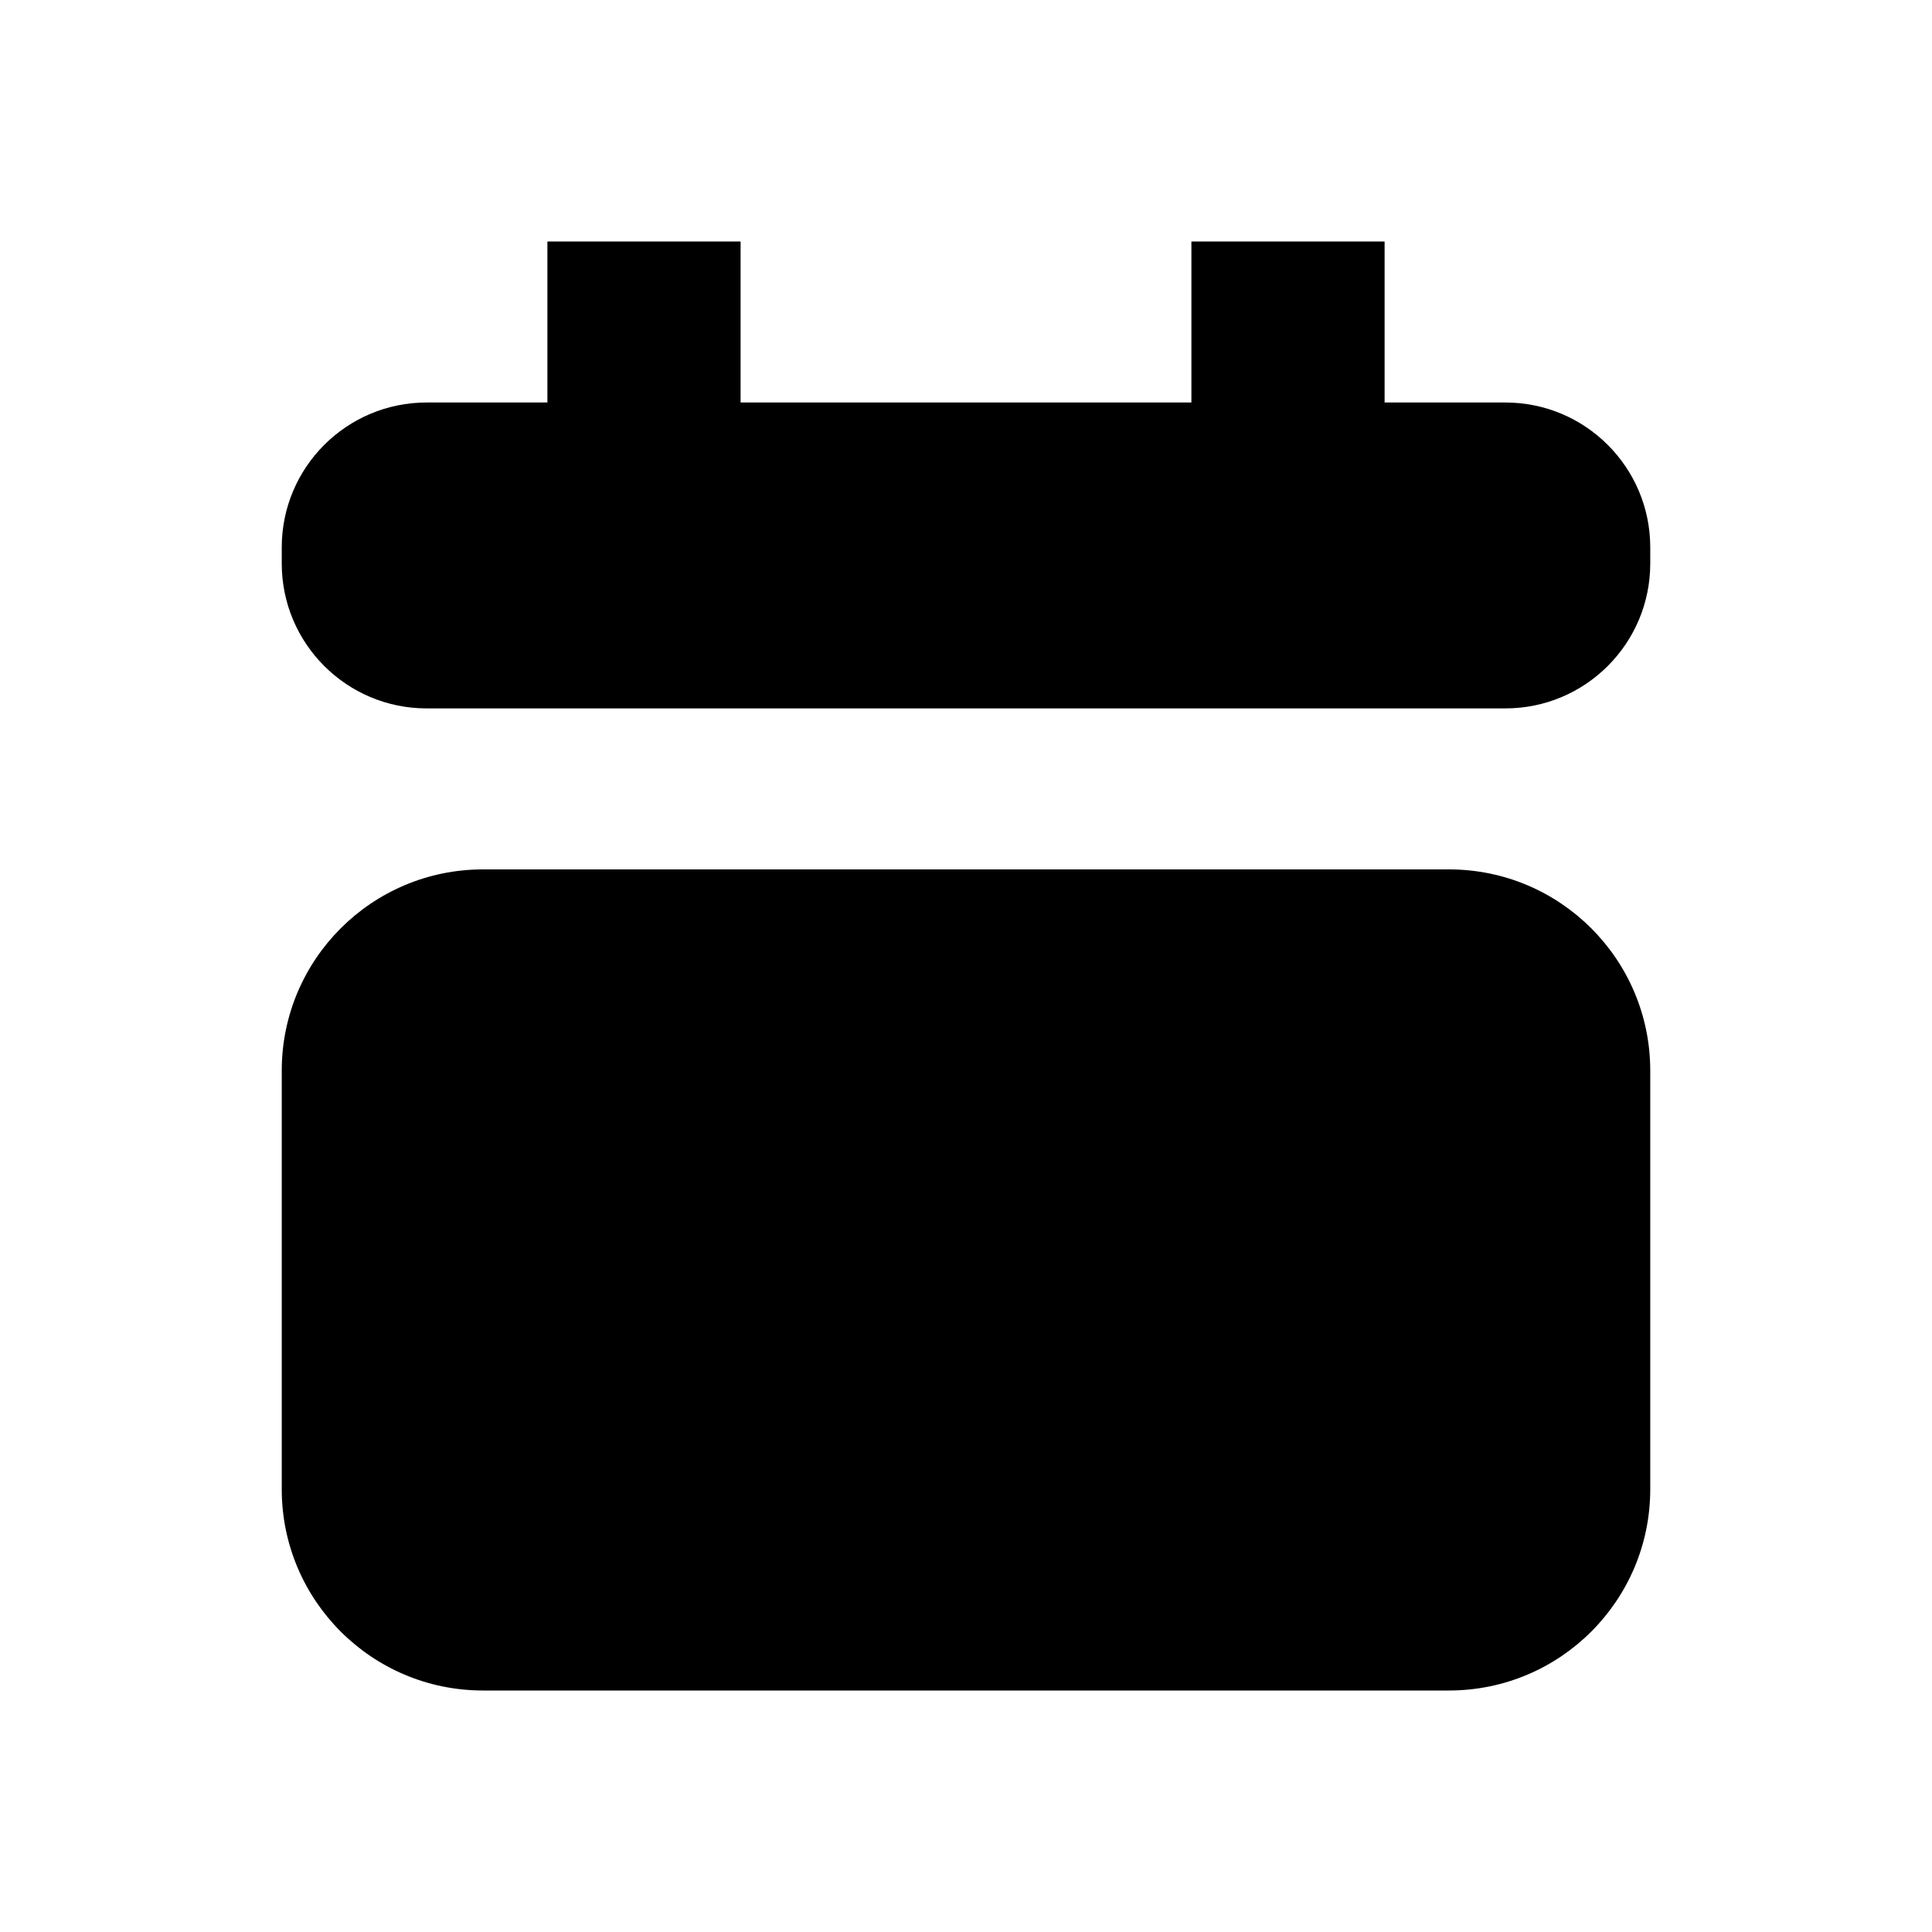
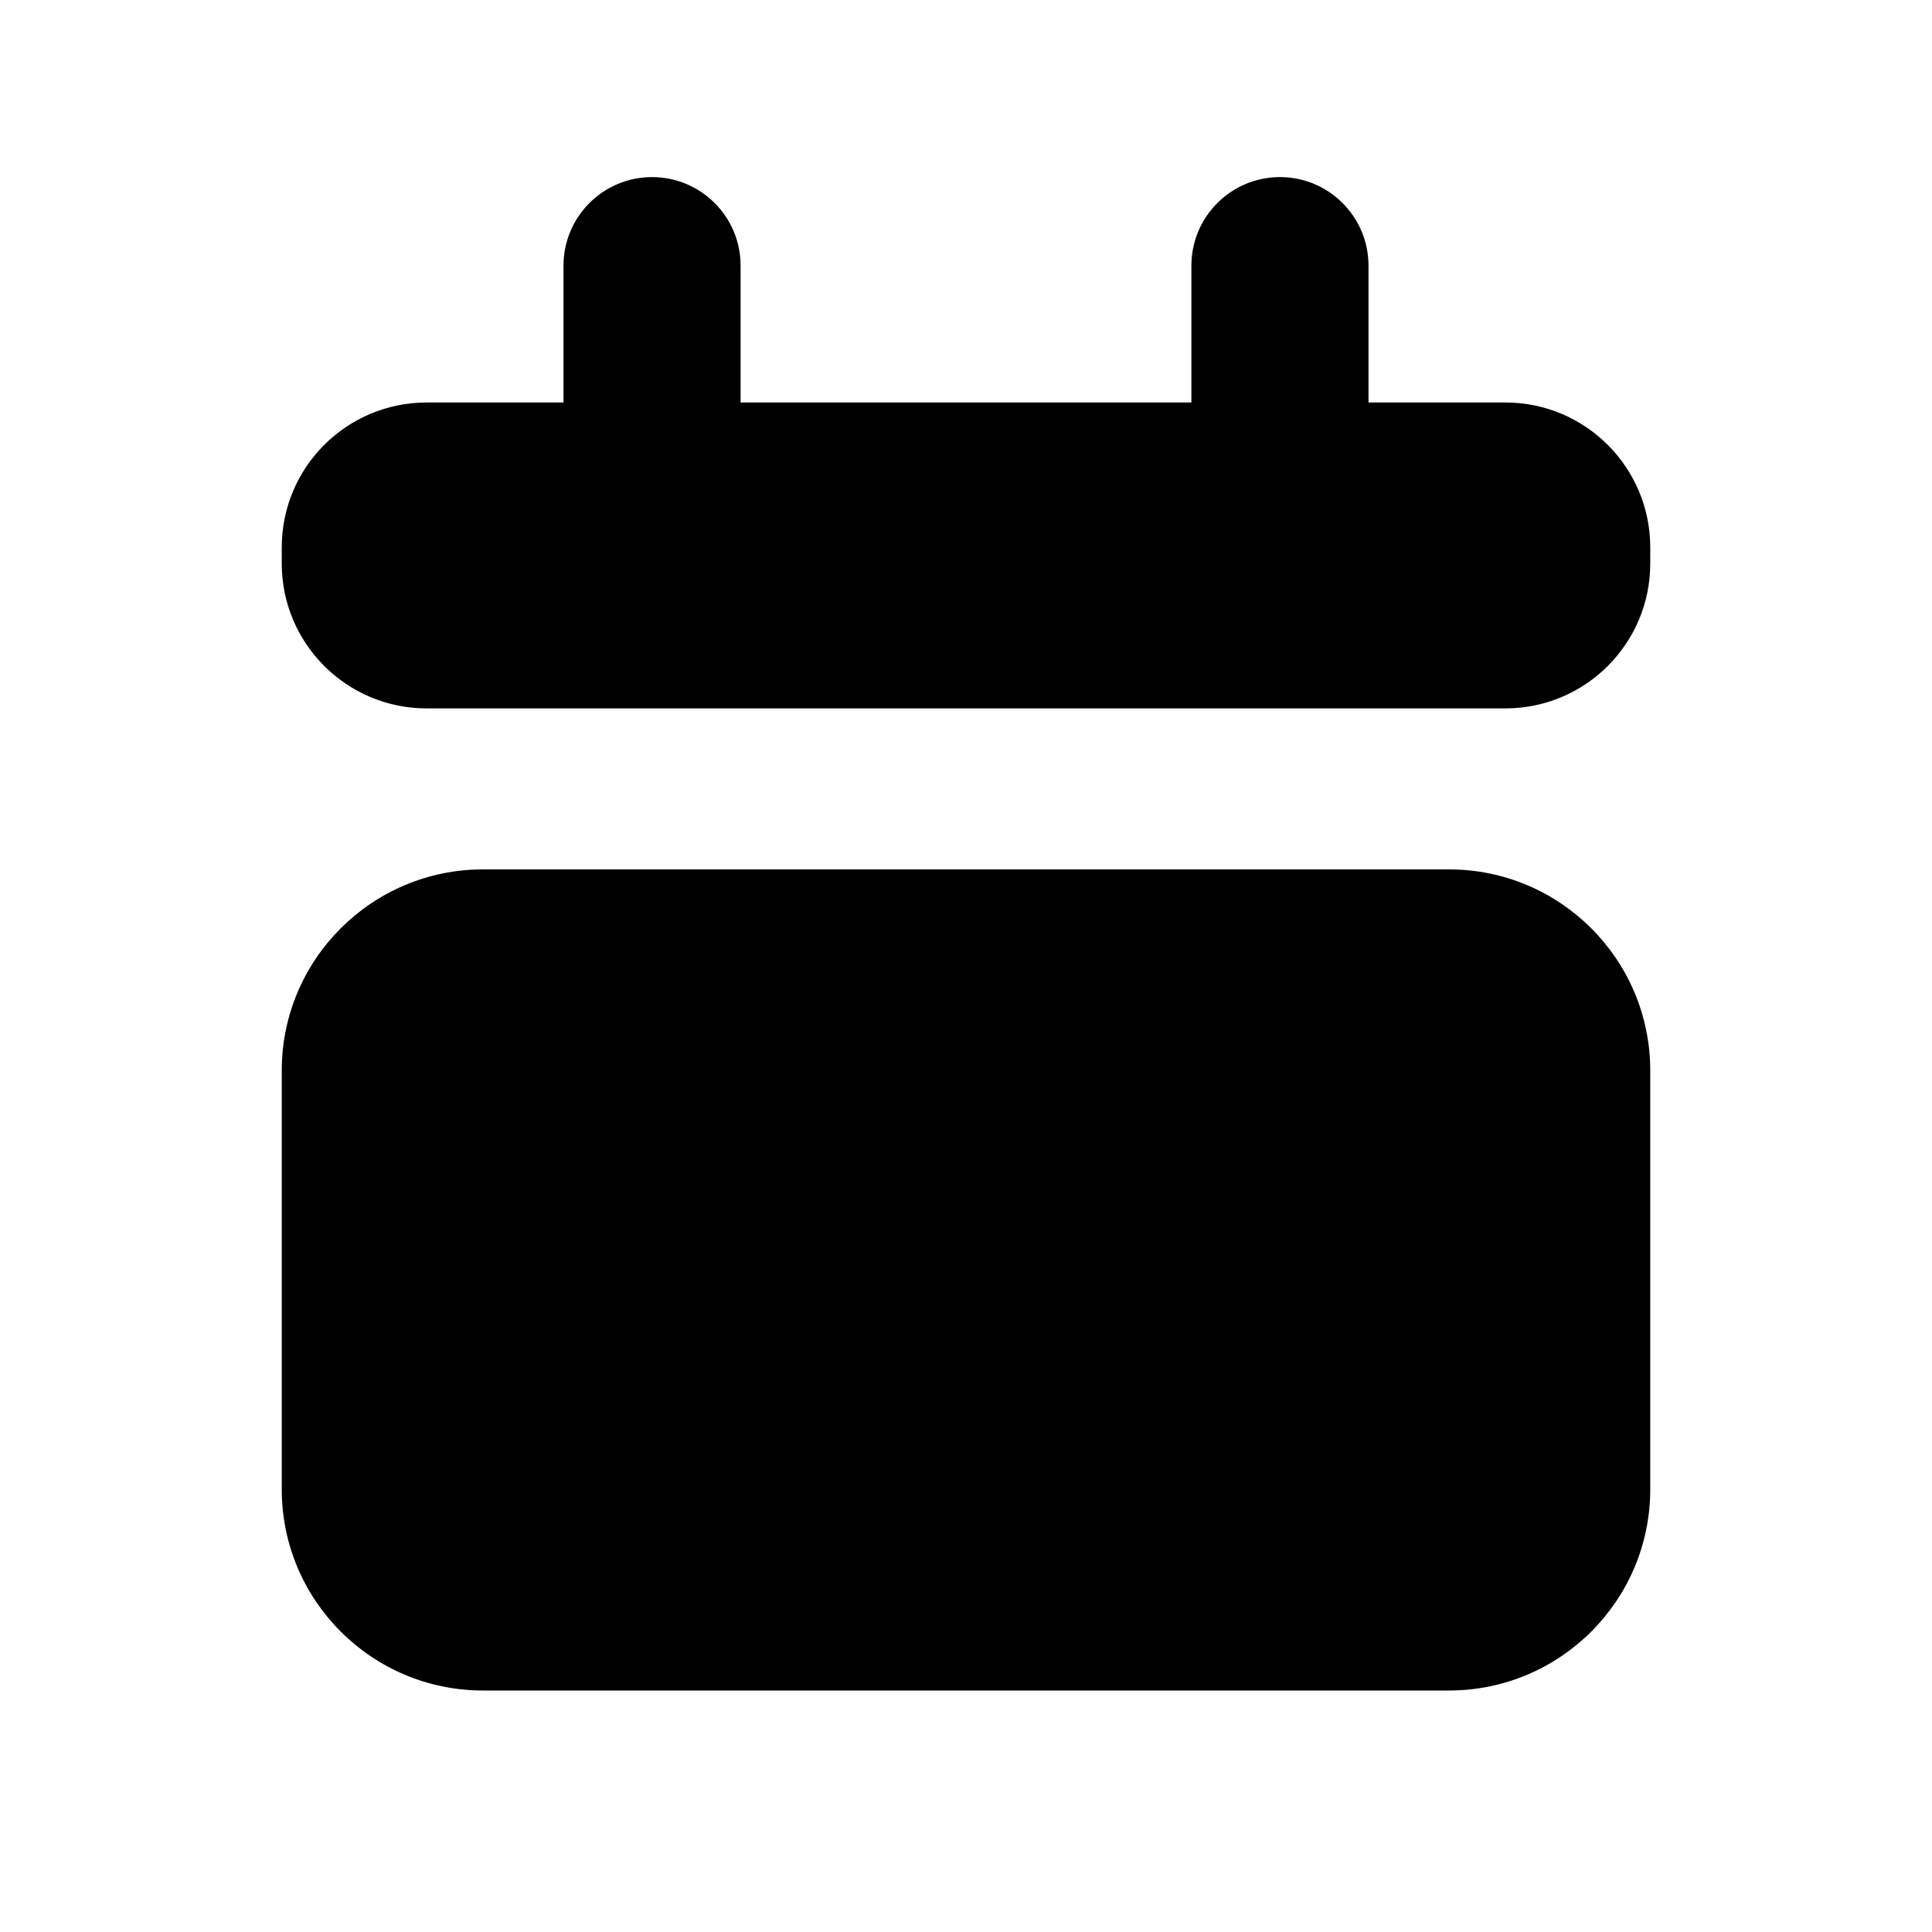
<svg xmlns="http://www.w3.org/2000/svg" width="24" height="24" viewBox="0 0 24 24" fill="currentColor" stroke="none">
+   <rect x="7" y="2.2" width="2.2" height="4.6" rx="1.1" />
+   <rect x="14.8" y="2.2" width="2.2" height="4.6" rx="1.1" />
  <rect x="3.5" y="5" width="17" height="3.8" rx="1.8" />
  <rect x="3.5" y="10.8" width="17" height="10.2" rx="2.5" />
-   <path d="M8 3v4M16 3v4" stroke="currentColor" stroke-width="2.4" fill="none" />
</svg>
